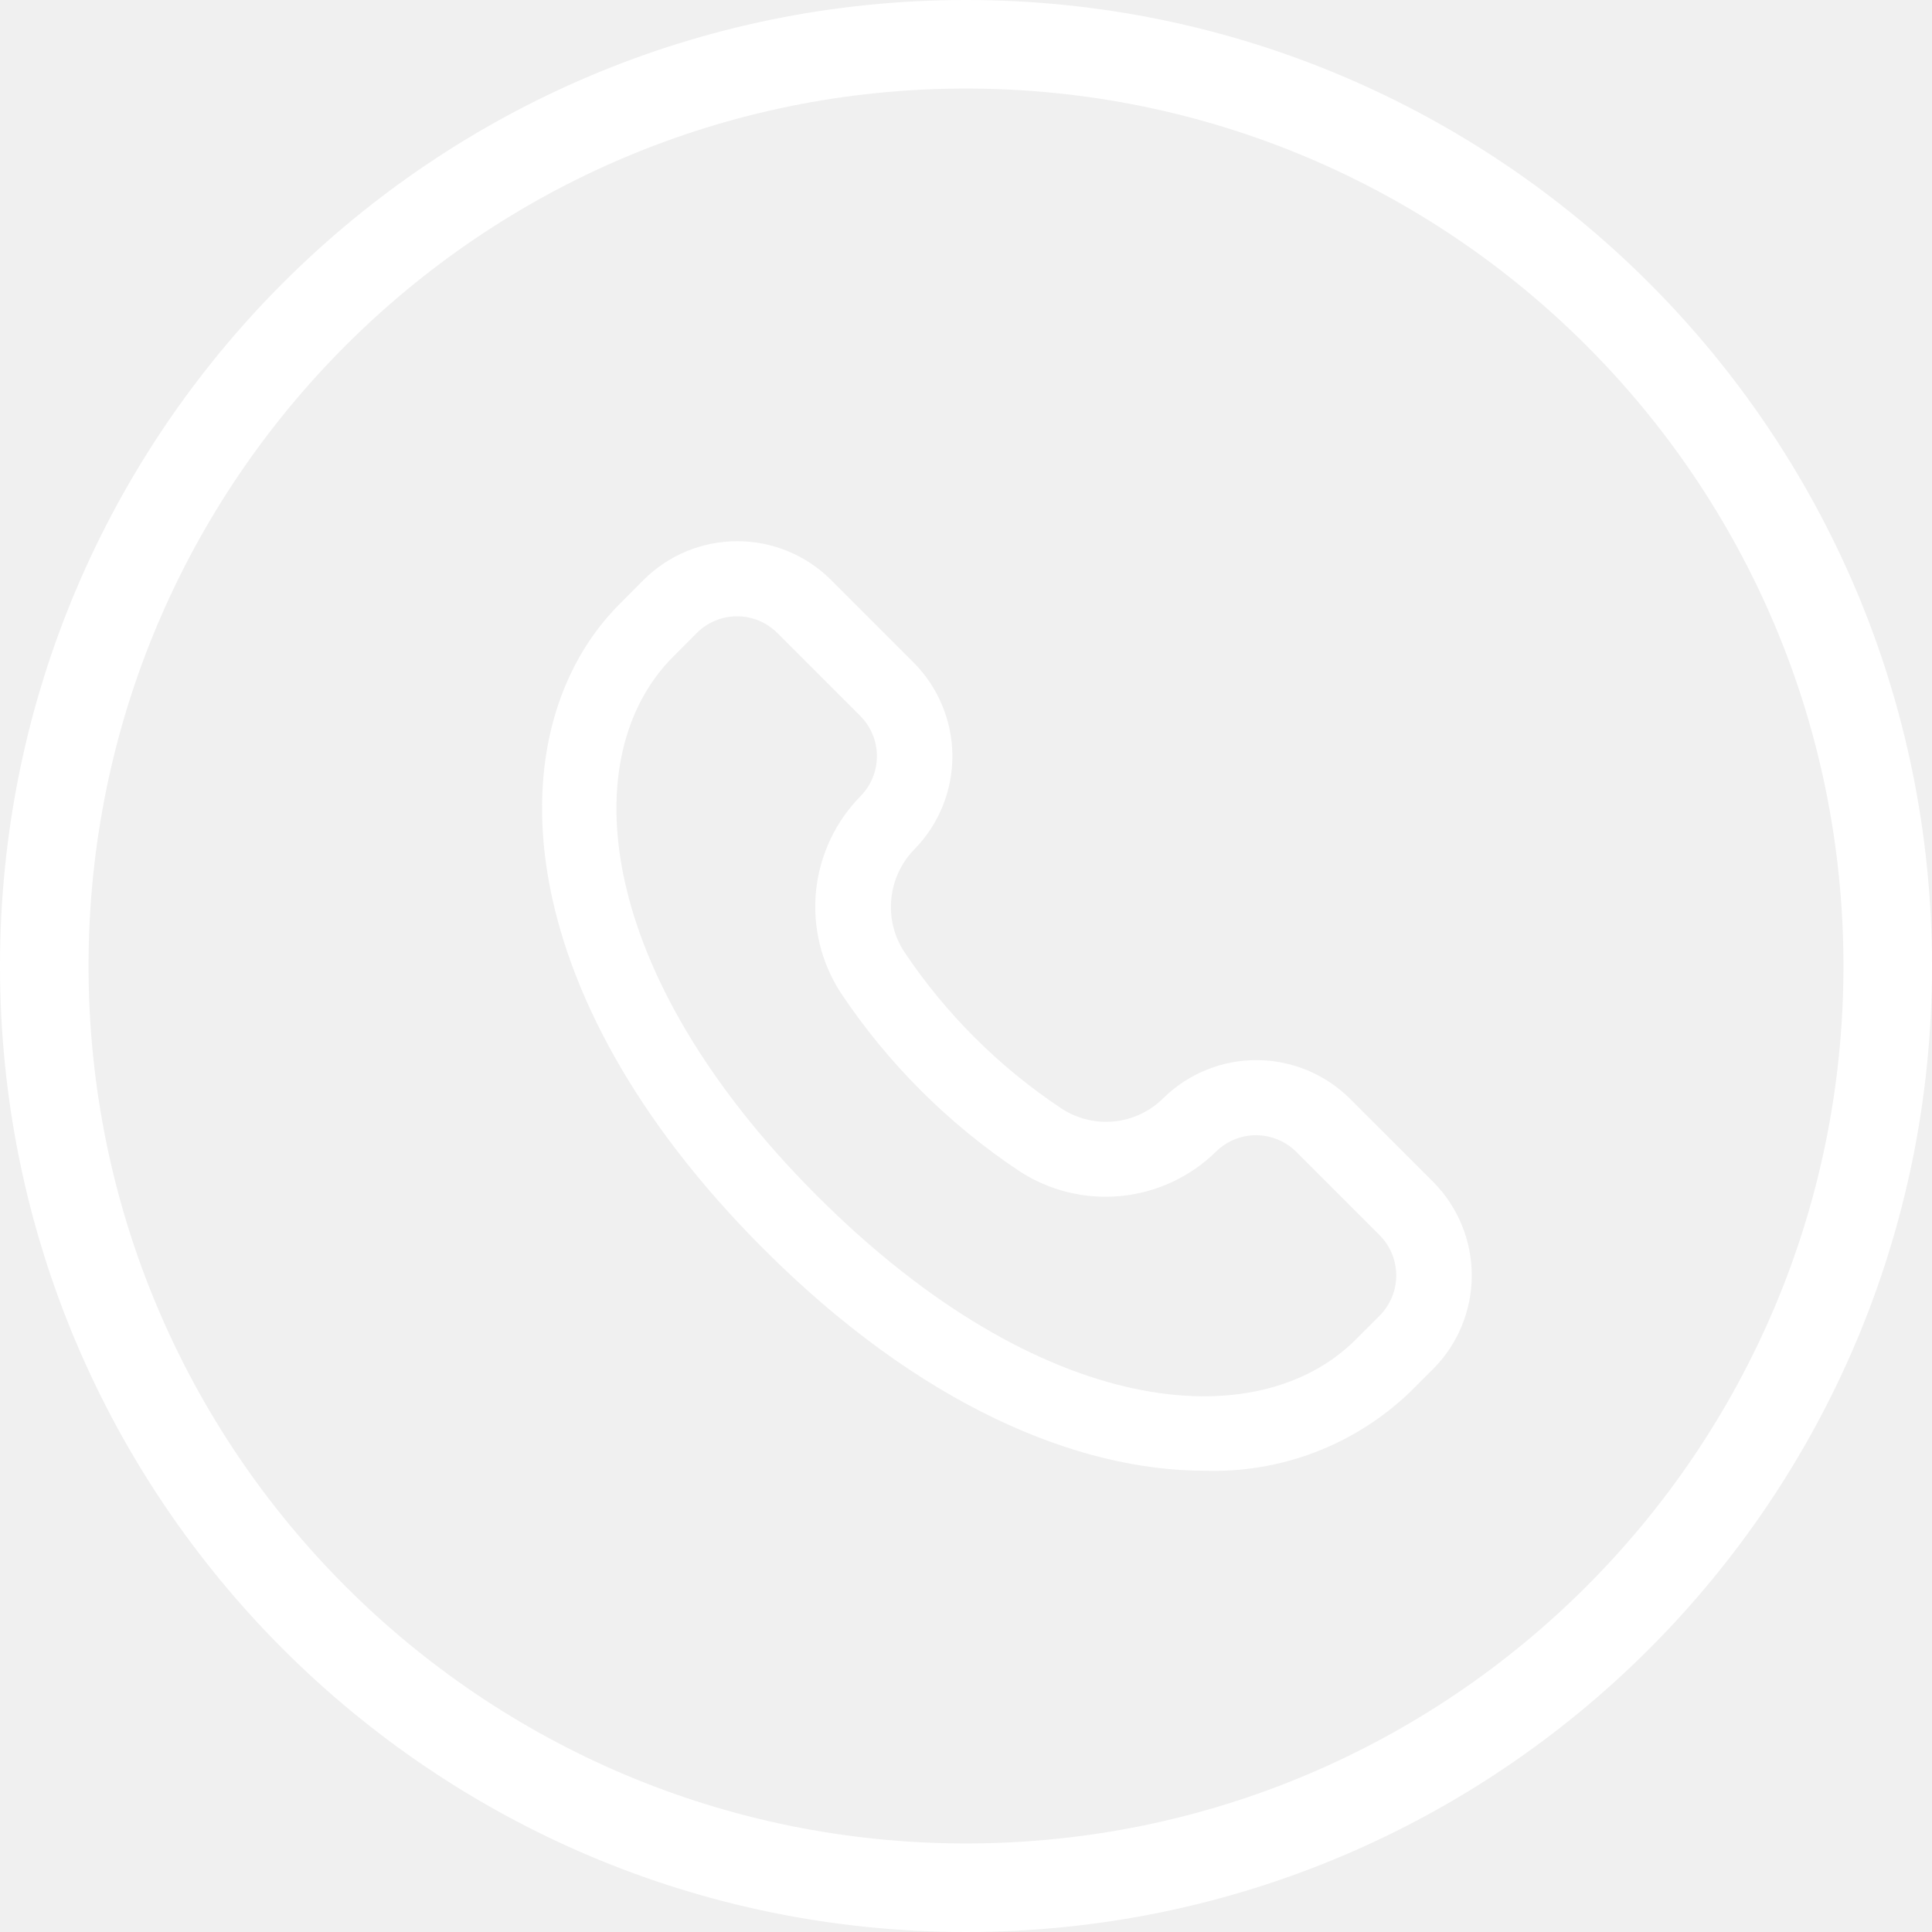
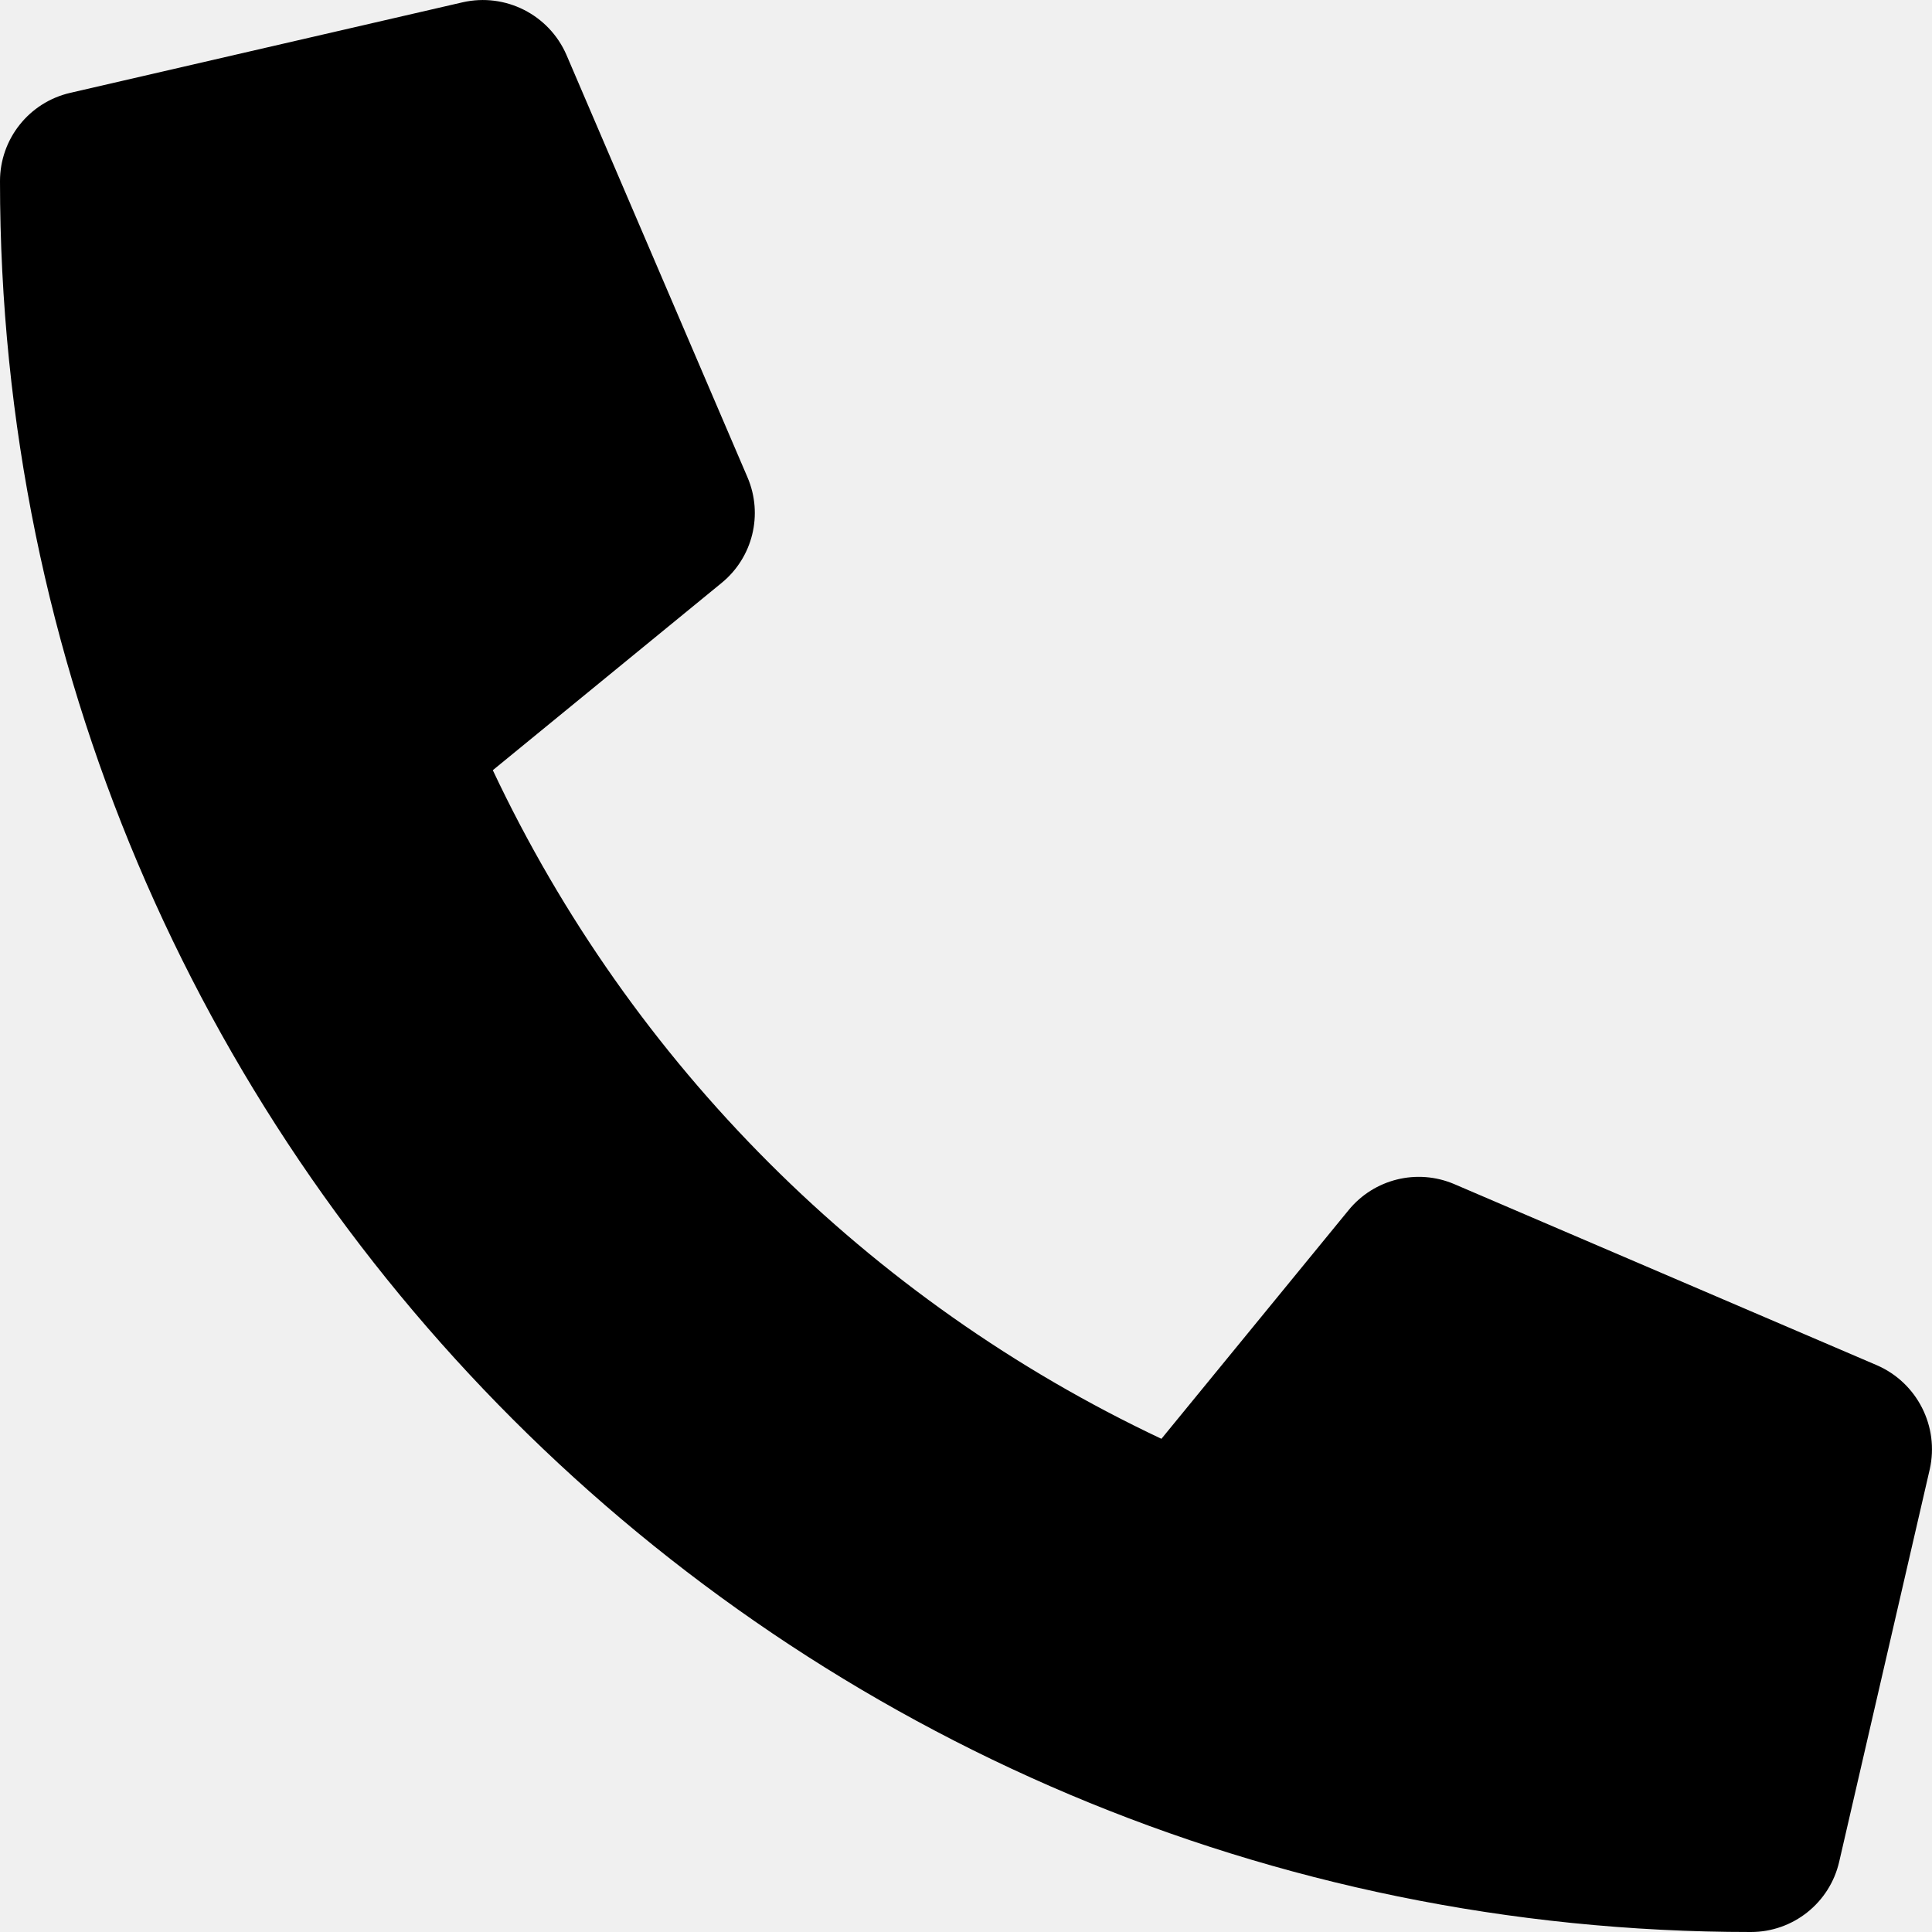
- <svg xmlns="http://www.w3.org/2000/svg" width="24" height="24" viewBox="0 0 24 24" fill="none">
-   <path fill-rule="evenodd" clip-rule="evenodd" d="M24 12C24 5.373 18.627 0 12 0C5.373 0 0 5.373 0 12C0 18.627 5.373 24 12 24C18.627 24 24 18.627 24 12ZM1.1 12C1.1 5.981 5.981 1.1 12 1.1C18.019 1.1 22.9 5.981 22.9 12C22.9 18.019 18.019 22.9 12 22.9C5.981 22.9 1.1 18.019 1.1 12Z" fill="white" />
-   <path d="M17.801 14.679L16.769 13.648C16.462 13.343 16.047 13.171 15.614 13.169C15.181 13.167 14.765 13.336 14.455 13.638C14.289 13.805 14.071 13.908 13.838 13.931C13.604 13.954 13.37 13.894 13.175 13.763C12.408 13.251 11.748 12.593 11.234 11.826C11.105 11.629 11.048 11.394 11.073 11.16C11.097 10.927 11.201 10.708 11.367 10.542C11.667 10.232 11.833 9.817 11.831 9.385C11.828 8.954 11.656 8.541 11.353 8.234L10.322 7.203C10.013 6.895 9.595 6.723 9.159 6.723C8.723 6.723 8.305 6.895 7.996 7.203L7.7 7.5C6.153 9.047 6.268 12.299 9.487 15.516C11.428 17.457 13.381 18.27 14.965 18.27C15.431 18.285 15.896 18.208 16.332 18.042C16.768 17.876 17.166 17.625 17.504 17.304L17.802 17.007C18.11 16.698 18.283 16.279 18.283 15.843C18.282 15.406 18.109 14.988 17.801 14.679ZM17.138 16.344L16.841 16.641C15.622 17.86 12.932 17.637 10.149 14.854C7.366 12.07 7.143 9.378 8.361 8.159L8.656 7.863C8.789 7.73 8.969 7.656 9.156 7.656C9.344 7.656 9.523 7.73 9.656 7.863L10.687 8.894C10.818 9.025 10.892 9.202 10.893 9.386C10.895 9.571 10.825 9.749 10.697 9.883C10.38 10.202 10.183 10.62 10.137 11.067C10.092 11.514 10.202 11.963 10.448 12.339C11.032 13.213 11.783 13.962 12.658 14.545C13.032 14.791 13.48 14.901 13.926 14.857C14.373 14.813 14.79 14.617 15.11 14.302C15.243 14.173 15.421 14.101 15.607 14.102C15.793 14.104 15.971 14.178 16.102 14.308L17.134 15.34C17.2 15.405 17.253 15.483 17.289 15.569C17.325 15.655 17.344 15.748 17.345 15.841C17.345 15.934 17.327 16.027 17.291 16.113C17.256 16.199 17.204 16.278 17.138 16.344Z" fill="white" />
+ <svg xmlns="http://www.w3.org/2000/svg" fill="#000000" width="800px" height="800px" viewBox="0 0 512 512">
+   <path d="M497.39 361.8l-112-48a24 24 0 0 0-28 6.9l-49.6 60.6A370.66 370.66 0 0 1 130.6 204.11l60.6-49.6a23.94 23.94 0 0 0 6.9-28l-48-112A24.16 24.16 0 0 0 122.6.61l-104 24A24 24 0 0 0 0 48c0 256.5 207.9 464 464 464a24 24 0 0 0 23.4-18.6l24-104a24.29 24.29 0 0 0-14.01-27.6z" />
</svg>
